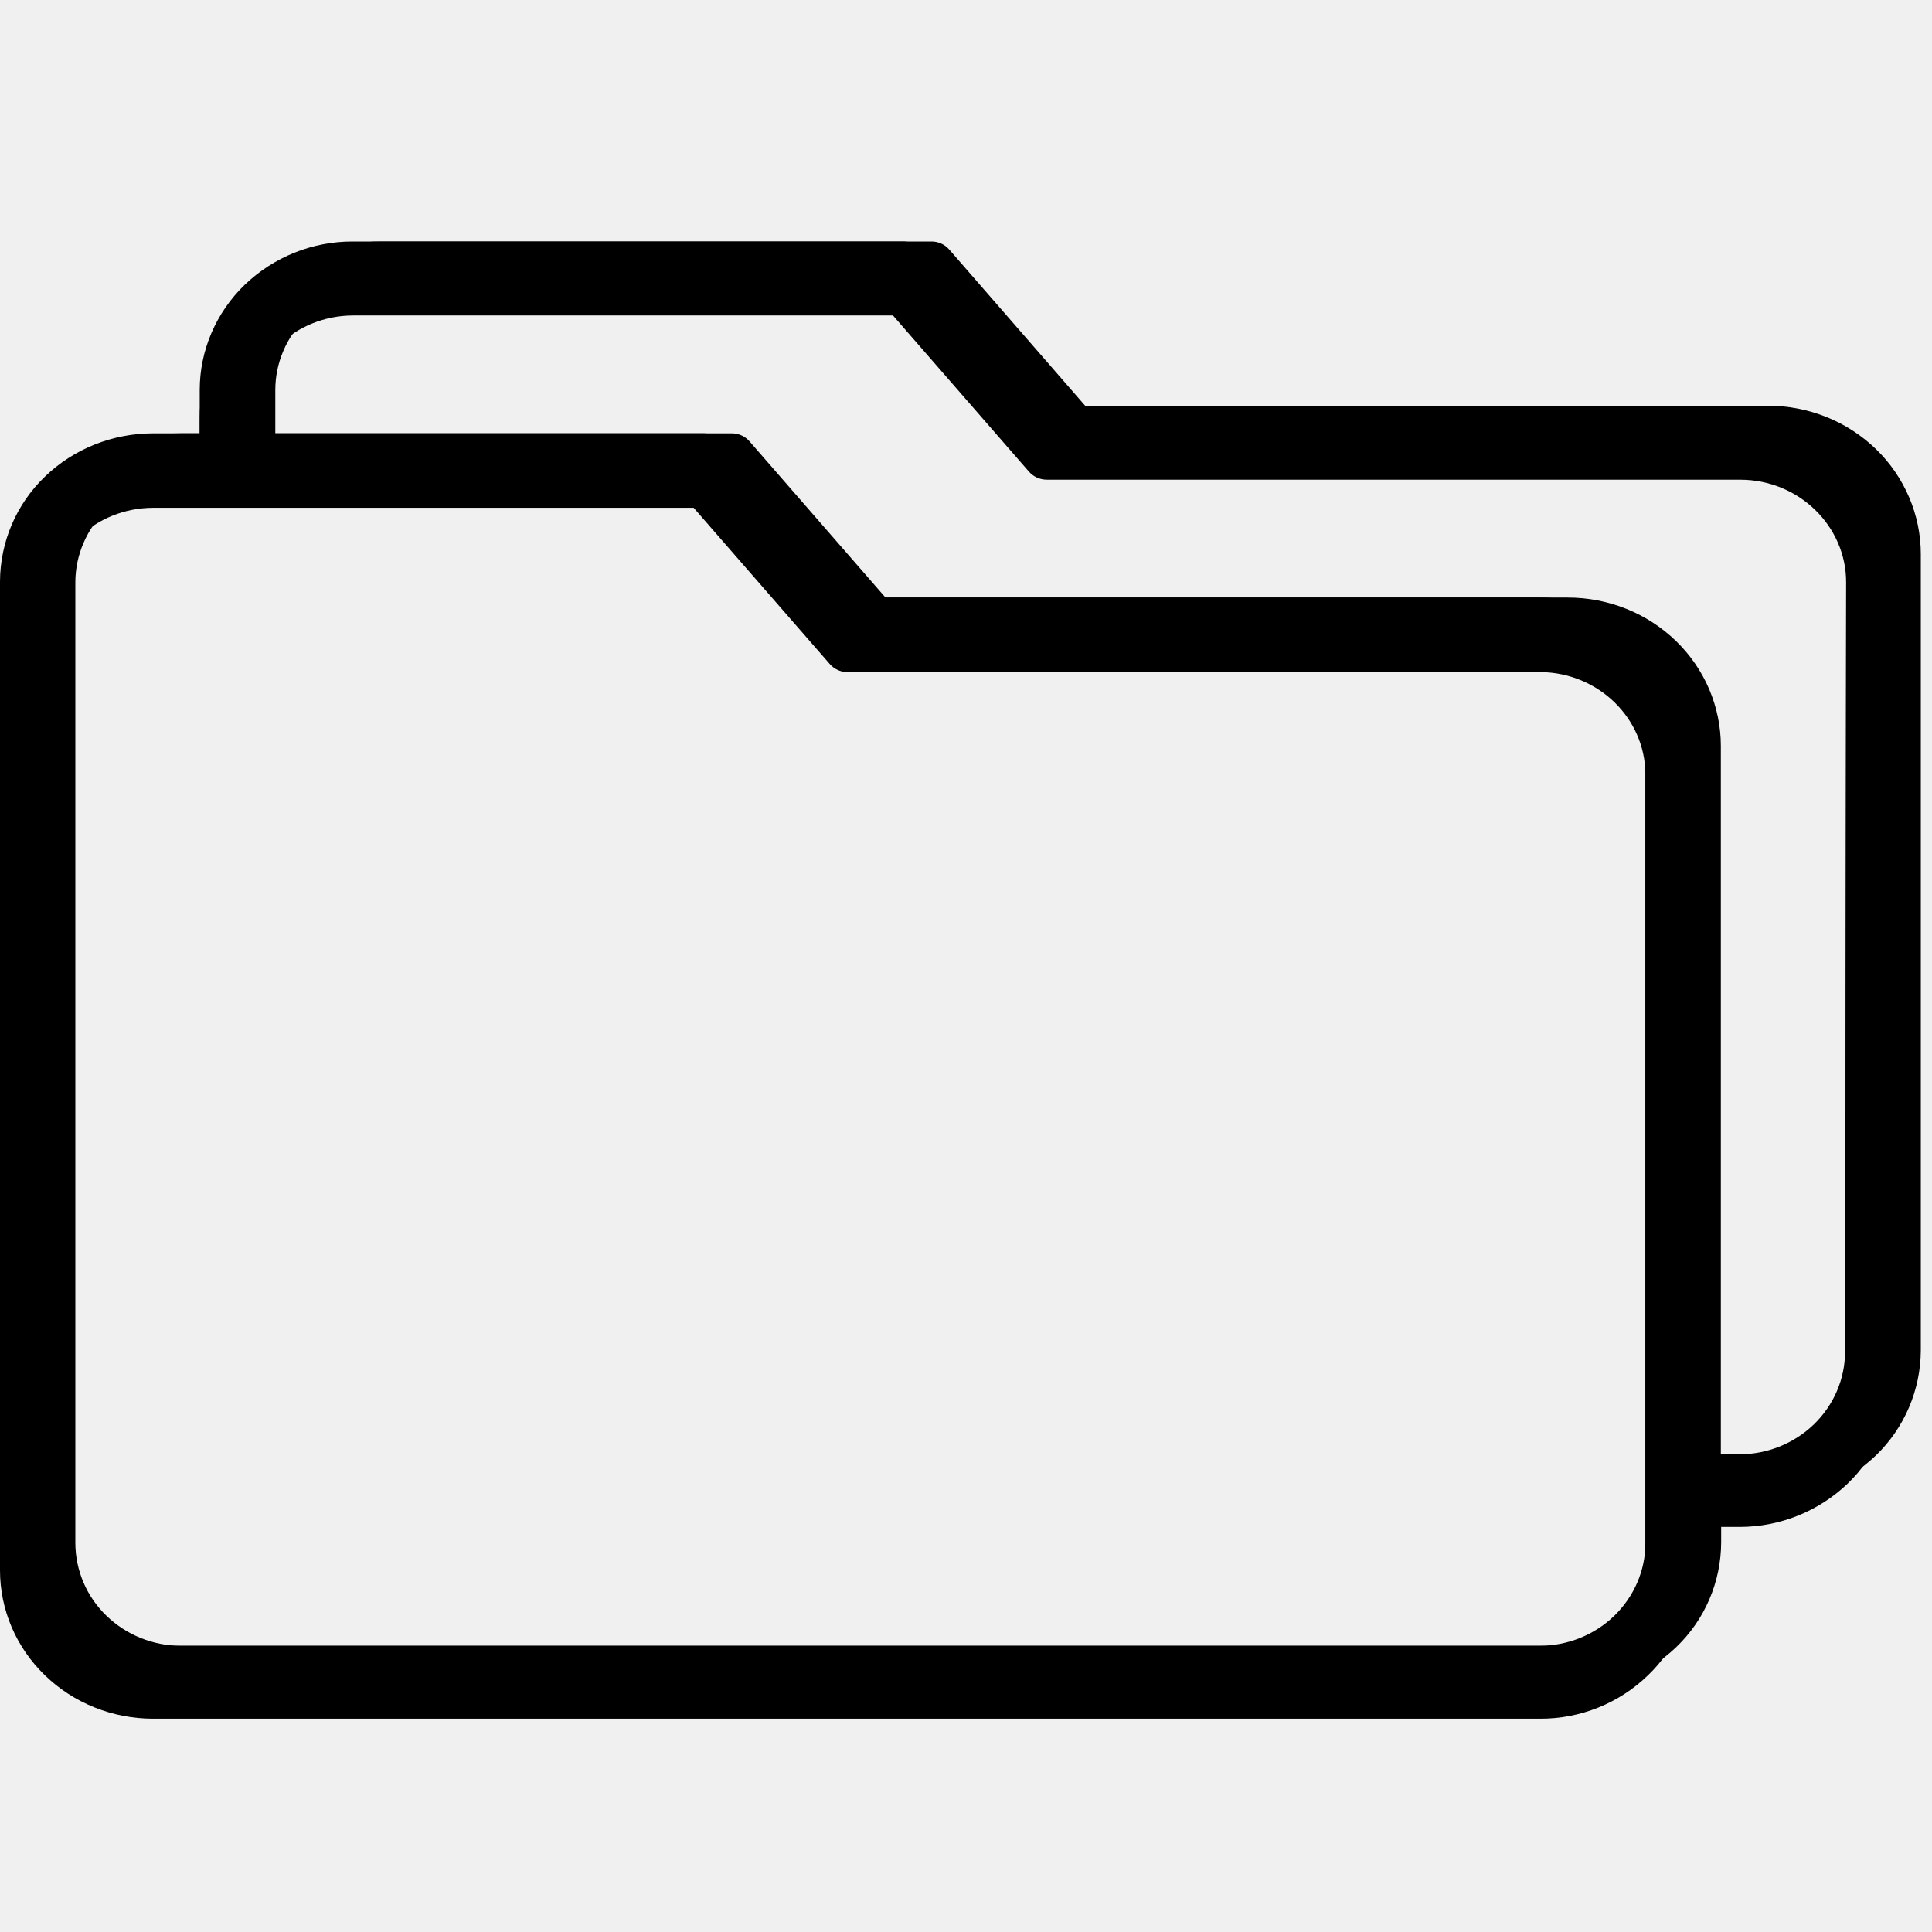
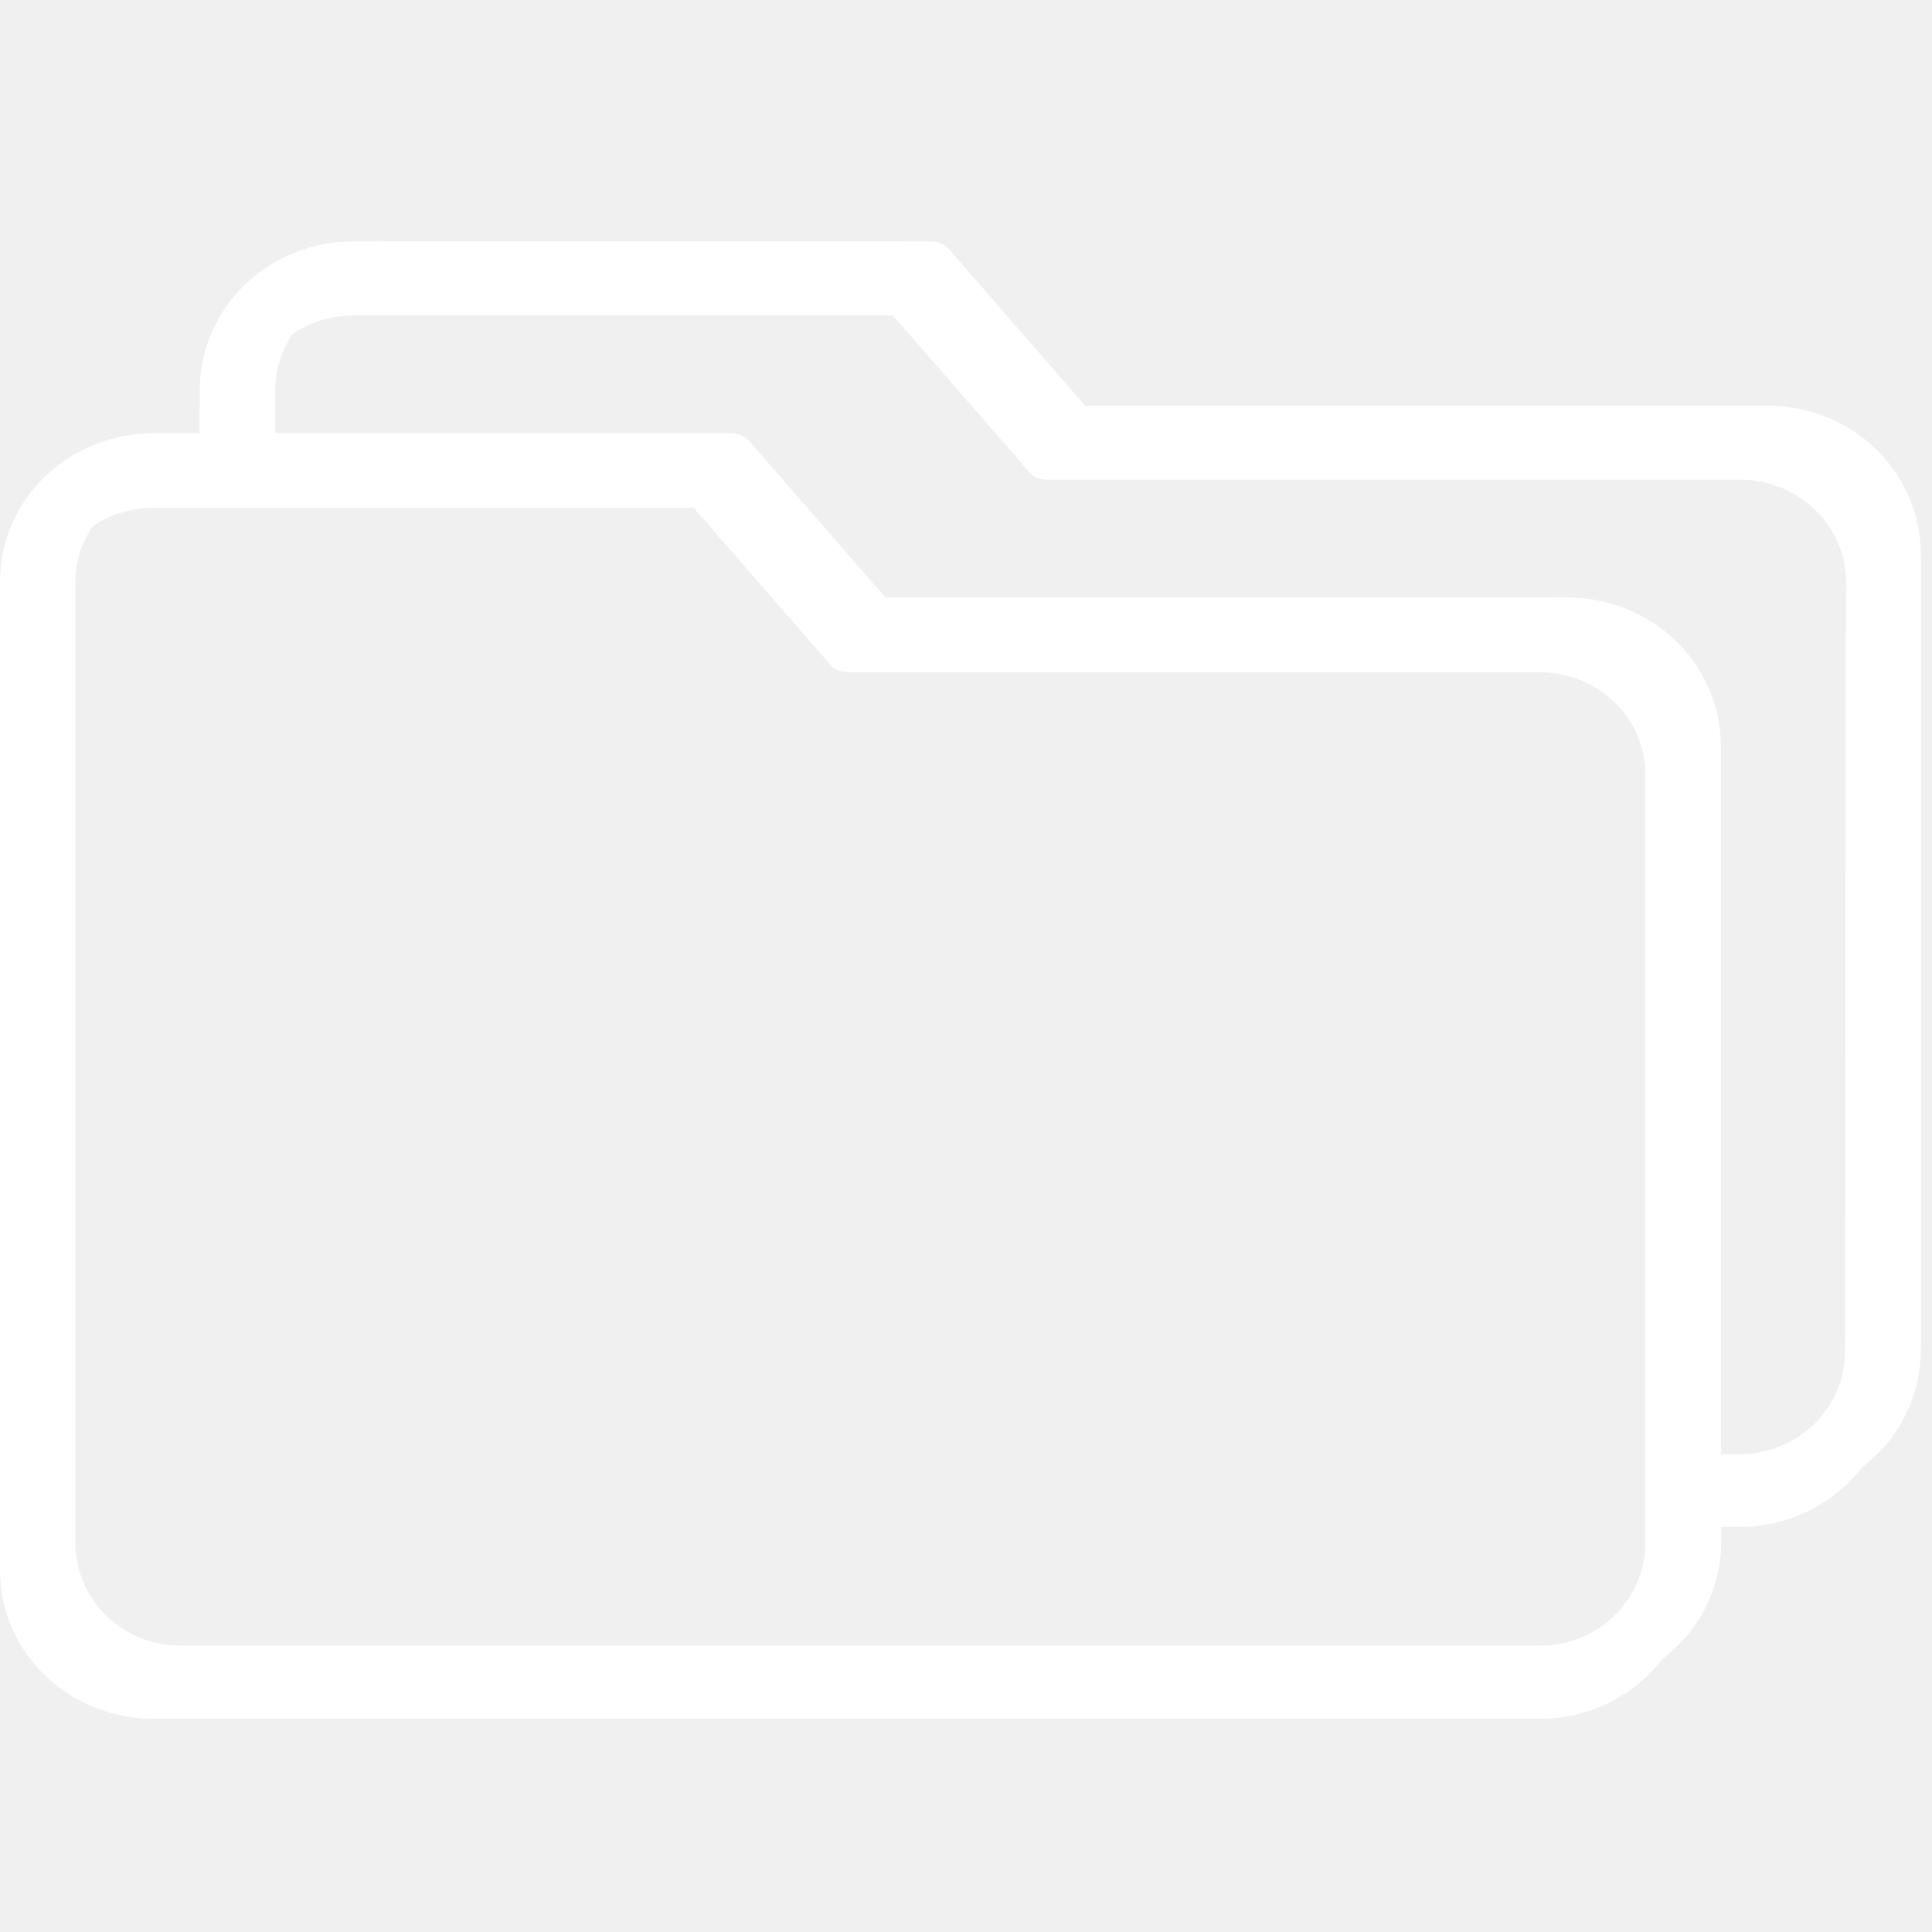
- <svg xmlns="http://www.w3.org/2000/svg" viewBox="0 0 24 24">
-   <path d="M21.61 5.04h-8.48L11.442 3.1a.291.291 0 0 0-.226-.1H4.383a1.93 1.93 0 0 0-1.345.54 1.84 1.84 0 0 0-.412.598 1.795 1.795 0 0 0-.145.706v.539h-.579c-.503 0-.987.193-1.344.538A1.815 1.815 0 0 0 0 7.223v11.934c0 .489.2.958.557 1.303.356.346.84.54 1.343.54h17.228a1.913 1.913 0 0 0 1.345-.54 1.81 1.81 0 0 0 .557-1.303v-.539h.579a1.943 1.943 0 0 0 1.344-.539 1.81 1.81 0 0 0 .557-1.303V6.884c0-.242-.049-.482-.145-.706a1.84 1.84 0 0 0-.411-.598 1.906 1.906 0 0 0-.617-.4 1.952 1.952 0 0 0-.727-.14Zm-1.17 13.026v1.104c0 .338-.14.662-.386.901s-.58.373-.928.374H1.9c-.348 0-.682-.135-.928-.374a1.259 1.259 0 0 1-.386-.9V7.235c0-.338.139-.662.385-.902s.58-.374.93-.375h6.716l1.69 1.94a.29.29 0 0 0 .225.101h8.612c.715.011 1.29.573 1.296 1.265v8.799l.001.001Zm2.48-1.276c0 .339-.139.663-.385.902-.247.239-.58.374-.93.374h-.578v-8.8c0-.242-.05-.481-.145-.705a1.842 1.842 0 0 0-.412-.598 1.906 1.906 0 0 0-.617-.4 1.952 1.952 0 0 0-.727-.14H10.65l-1.689-1.94a.291.291 0 0 0-.225-.1H3.07v-.539c0-.338.14-.662.386-.9.246-.24.58-.374.929-.375h6.708l1.689 1.94c.056.064.137.1.224.1h8.614c.724.002 1.313.572 1.314 1.276l-.012 9.905Z" />
-   <path d="M21.96 5.04h-8.48L11.792 3.1a.291.291 0 0 0-.226-.1H4.733a1.93 1.93 0 0 0-1.345.54 1.84 1.84 0 0 0-.412.598 1.795 1.795 0 0 0-.145.706v.539h-.579c-.503 0-.987.193-1.344.538A1.815 1.815 0 0 0 .35 7.223v11.934c0 .489.2.958.557 1.303.356.346.84.54 1.343.54h17.23a1.943 1.943 0 0 0 1.344-.54 1.81 1.81 0 0 0 .557-1.303v-.539h.579a1.939 1.939 0 0 0 1.344-.539 1.824 1.824 0 0 0 .557-1.303V6.884c0-.242-.049-.482-.145-.706a1.84 1.84 0 0 0-.411-.598 1.906 1.906 0 0 0-.617-.4 1.952 1.952 0 0 0-.727-.14Zm-1.17 13.026v1.104c0 .338-.14.662-.386.901s-.58.373-.928.374H2.25c-.348 0-.682-.135-.928-.374a1.259 1.259 0 0 1-.386-.9V7.235c0-.338.139-.662.385-.902s.58-.374.93-.375h6.716l1.69 1.94a.29.29 0 0 0 .225.101h8.612c.715.011 1.29.573 1.296 1.265v8.799l.001.001Zm2.48-1.276c0 .339-.139.663-.385.902s-.58.374-.93.374h-.578v-8.8c0-.242-.05-.481-.145-.705a1.842 1.842 0 0 0-.412-.598 1.906 1.906 0 0 0-.617-.4 1.952 1.952 0 0 0-.727-.14H11l-1.689-1.94a.291.291 0 0 0-.225-.1H3.42v-.539c0-.338.14-.662.386-.9.246-.24.58-.374.929-.375h6.708l1.689 1.94c.056.064.137.1.224.1h8.614c.725.002 1.313.572 1.314 1.276l-.012 9.905Z" />
-   <path d="M21.61 5.39h-8.48l-1.688-1.94a.291.291 0 0 0-.226-.1H4.383a1.93 1.93 0 0 0-1.345.54 1.84 1.84 0 0 0-.412.598 1.795 1.795 0 0 0-.145.706v.539h-.579a1.93 1.93 0 0 0-1.344.538A1.815 1.815 0 0 0 0 7.573v11.934c0 .489.2.958.557 1.303.356.346.84.54 1.343.54h17.228a1.913 1.913 0 0 0 1.345-.54 1.81 1.81 0 0 0 .557-1.303v-.539h.579a1.943 1.943 0 0 0 1.344-.539 1.81 1.81 0 0 0 .557-1.303V7.234c0-.242-.049-.482-.145-.706a1.84 1.84 0 0 0-.411-.598 1.906 1.906 0 0 0-.617-.399 1.952 1.952 0 0 0-.727-.14Zm-1.17 13.026v1.104c0 .338-.14.662-.386.901s-.58.373-.928.374H1.9c-.348 0-.682-.135-.928-.374a1.259 1.259 0 0 1-.386-.9V7.585c0-.338.139-.662.385-.902s.58-.374.93-.375h6.716l1.69 1.94a.29.29 0 0 0 .225.101h8.612c.715.011 1.29.573 1.296 1.265v8.798l.001.002Zm2.48-1.275c0 .338-.139.662-.385.9-.247.24-.58.375-.93.375h-.578v-8.8c0-.242-.05-.481-.145-.705a1.842 1.842 0 0 0-.412-.598 1.906 1.906 0 0 0-.617-.4 1.952 1.952 0 0 0-.727-.14H10.65l-1.689-1.94a.291.291 0 0 0-.225-.1H3.07v-.539c0-.338.14-.662.386-.9.246-.24.58-.374.929-.375h6.708l1.689 1.94c.056.064.137.1.224.1h8.614c.724.002 1.313.572 1.314 1.276l-.012 9.905Z" />
+ <svg xmlns="http://www.w3.org/2000/svg" fill="none" viewBox="0 0 24 24">
+   <path fill="#fff" d="M21.61 5.04h-8.48L11.442 3.1a.291.291 0 0 0-.226-.1H4.383a1.93 1.93 0 0 0-1.345.54 1.84 1.84 0 0 0-.412.598 1.795 1.795 0 0 0-.145.706v.539h-.579c-.503 0-.987.193-1.344.538A1.815 1.815 0 0 0 0 7.223v11.934c0 .489.2.958.557 1.303.356.346.84.54 1.343.54h17.228a1.913 1.913 0 0 0 1.345-.54 1.81 1.81 0 0 0 .557-1.303v-.539h.579a1.943 1.943 0 0 0 1.344-.539 1.81 1.81 0 0 0 .557-1.303V6.884c0-.242-.049-.482-.145-.706a1.84 1.84 0 0 0-.411-.598 1.906 1.906 0 0 0-.617-.4 1.952 1.952 0 0 0-.727-.14Zm-1.17 13.026v1.104c0 .338-.14.662-.386.901s-.58.373-.928.374H1.9c-.348 0-.682-.135-.928-.374a1.259 1.259 0 0 1-.386-.9V7.235c0-.338.139-.662.385-.902s.58-.374.93-.375h6.716l1.69 1.94a.29.29 0 0 0 .225.101h8.612c.715.011 1.29.573 1.296 1.265v8.799l.001.001Zm2.48-1.276c0 .339-.139.663-.385.902-.247.239-.58.374-.93.374h-.578v-8.8c0-.242-.05-.481-.145-.705a1.842 1.842 0 0 0-.412-.598 1.906 1.906 0 0 0-.617-.4 1.952 1.952 0 0 0-.727-.14H10.65l-1.689-1.94a.291.291 0 0 0-.225-.1H3.07v-.539c0-.338.14-.662.386-.9.246-.24.58-.374.929-.375h6.708l1.689 1.94c.056.064.137.1.224.1h8.614c.724.002 1.313.572 1.314 1.276l-.012 9.905Z" />
+   <path fill="#fff" d="M21.96 5.04h-8.48L11.792 3.1a.291.291 0 0 0-.226-.1H4.733a1.93 1.93 0 0 0-1.345.54 1.84 1.84 0 0 0-.412.598 1.795 1.795 0 0 0-.145.706v.539h-.579c-.503 0-.987.193-1.344.538A1.815 1.815 0 0 0 .35 7.223v11.934c0 .489.2.958.557 1.303.356.346.84.54 1.343.54h17.23a1.943 1.943 0 0 0 1.344-.54 1.81 1.81 0 0 0 .557-1.303v-.539h.579a1.939 1.939 0 0 0 1.344-.539 1.824 1.824 0 0 0 .557-1.303V6.884c0-.242-.049-.482-.145-.706a1.84 1.84 0 0 0-.411-.598 1.906 1.906 0 0 0-.617-.4 1.952 1.952 0 0 0-.727-.14Zm-1.17 13.026v1.104c0 .338-.14.662-.386.901s-.58.373-.928.374H2.25c-.348 0-.682-.135-.928-.374a1.259 1.259 0 0 1-.386-.9V7.235c0-.338.139-.662.385-.902s.58-.374.93-.375h6.716l1.69 1.94a.29.29 0 0 0 .225.101h8.612c.715.011 1.29.573 1.296 1.265v8.799l.001.001Zm2.48-1.276c0 .339-.139.663-.385.902s-.58.374-.93.374h-.578v-8.8c0-.242-.05-.481-.145-.705a1.842 1.842 0 0 0-.412-.598 1.906 1.906 0 0 0-.617-.4 1.952 1.952 0 0 0-.727-.14H11l-1.689-1.94a.291.291 0 0 0-.225-.1H3.42v-.539c0-.338.14-.662.386-.9.246-.24.58-.374.929-.375h6.708l1.689 1.94c.056.064.137.1.224.1h8.614c.725.002 1.313.572 1.314 1.276l-.012 9.905Z" />
+   <path fill="#fff" d="M21.61 5.39h-8.48l-1.688-1.94a.291.291 0 0 0-.226-.1H4.383a1.93 1.93 0 0 0-1.345.54 1.84 1.84 0 0 0-.412.598 1.795 1.795 0 0 0-.145.706v.539h-.579a1.93 1.93 0 0 0-1.344.538A1.815 1.815 0 0 0 0 7.573v11.934c0 .489.2.958.557 1.303.356.346.84.54 1.343.54h17.228a1.913 1.913 0 0 0 1.345-.54 1.81 1.81 0 0 0 .557-1.303v-.539h.579a1.943 1.943 0 0 0 1.344-.539 1.81 1.81 0 0 0 .557-1.303V7.234c0-.242-.049-.482-.145-.706a1.84 1.84 0 0 0-.411-.598 1.906 1.906 0 0 0-.617-.399 1.952 1.952 0 0 0-.727-.14Zm-1.17 13.026v1.104c0 .338-.14.662-.386.901s-.58.373-.928.374H1.9c-.348 0-.682-.135-.928-.374a1.259 1.259 0 0 1-.386-.9V7.585c0-.338.139-.662.385-.902s.58-.374.93-.375h6.716l1.69 1.94a.29.29 0 0 0 .225.101h8.612c.715.011 1.29.573 1.296 1.265v8.798l.001.002Zm2.48-1.275c0 .338-.139.662-.385.9-.247.24-.58.375-.93.375h-.578v-8.8c0-.242-.05-.481-.145-.705a1.842 1.842 0 0 0-.412-.598 1.906 1.906 0 0 0-.617-.4 1.952 1.952 0 0 0-.727-.14H10.65l-1.689-1.94a.291.291 0 0 0-.225-.1H3.07v-.539c0-.338.14-.662.386-.9.246-.24.58-.374.929-.375h6.708l1.689 1.94c.056.064.137.1.224.1h8.614c.724.002 1.313.572 1.314 1.276l-.012 9.905Z" />
</svg>
